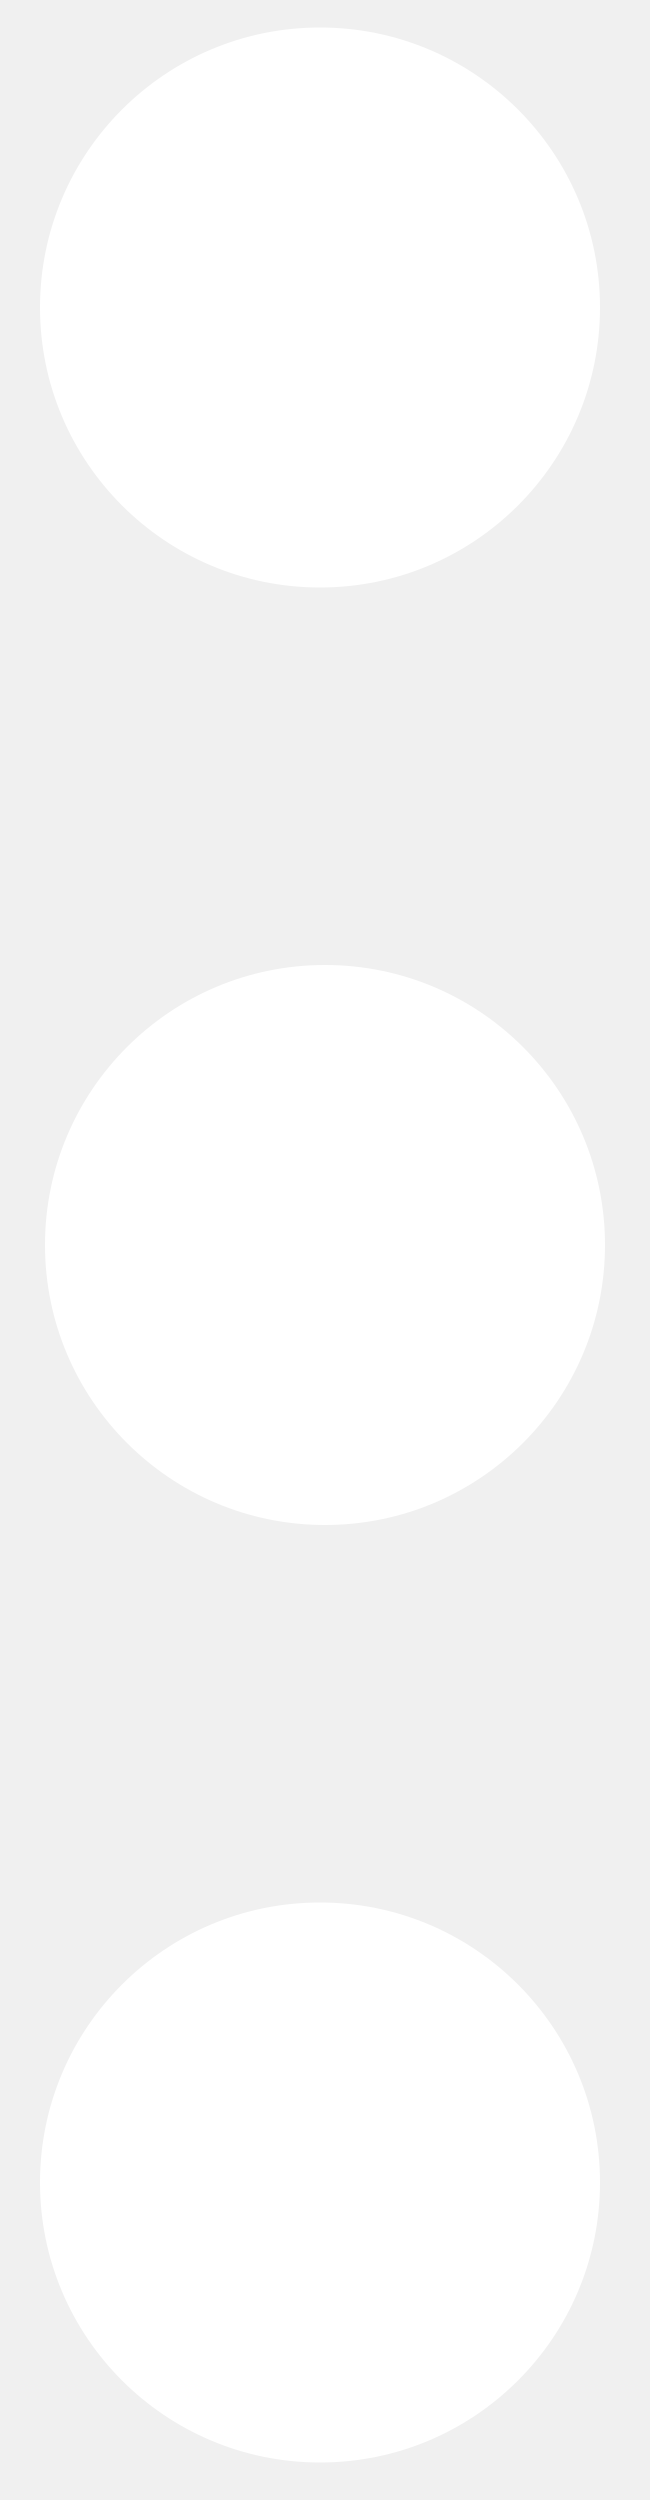
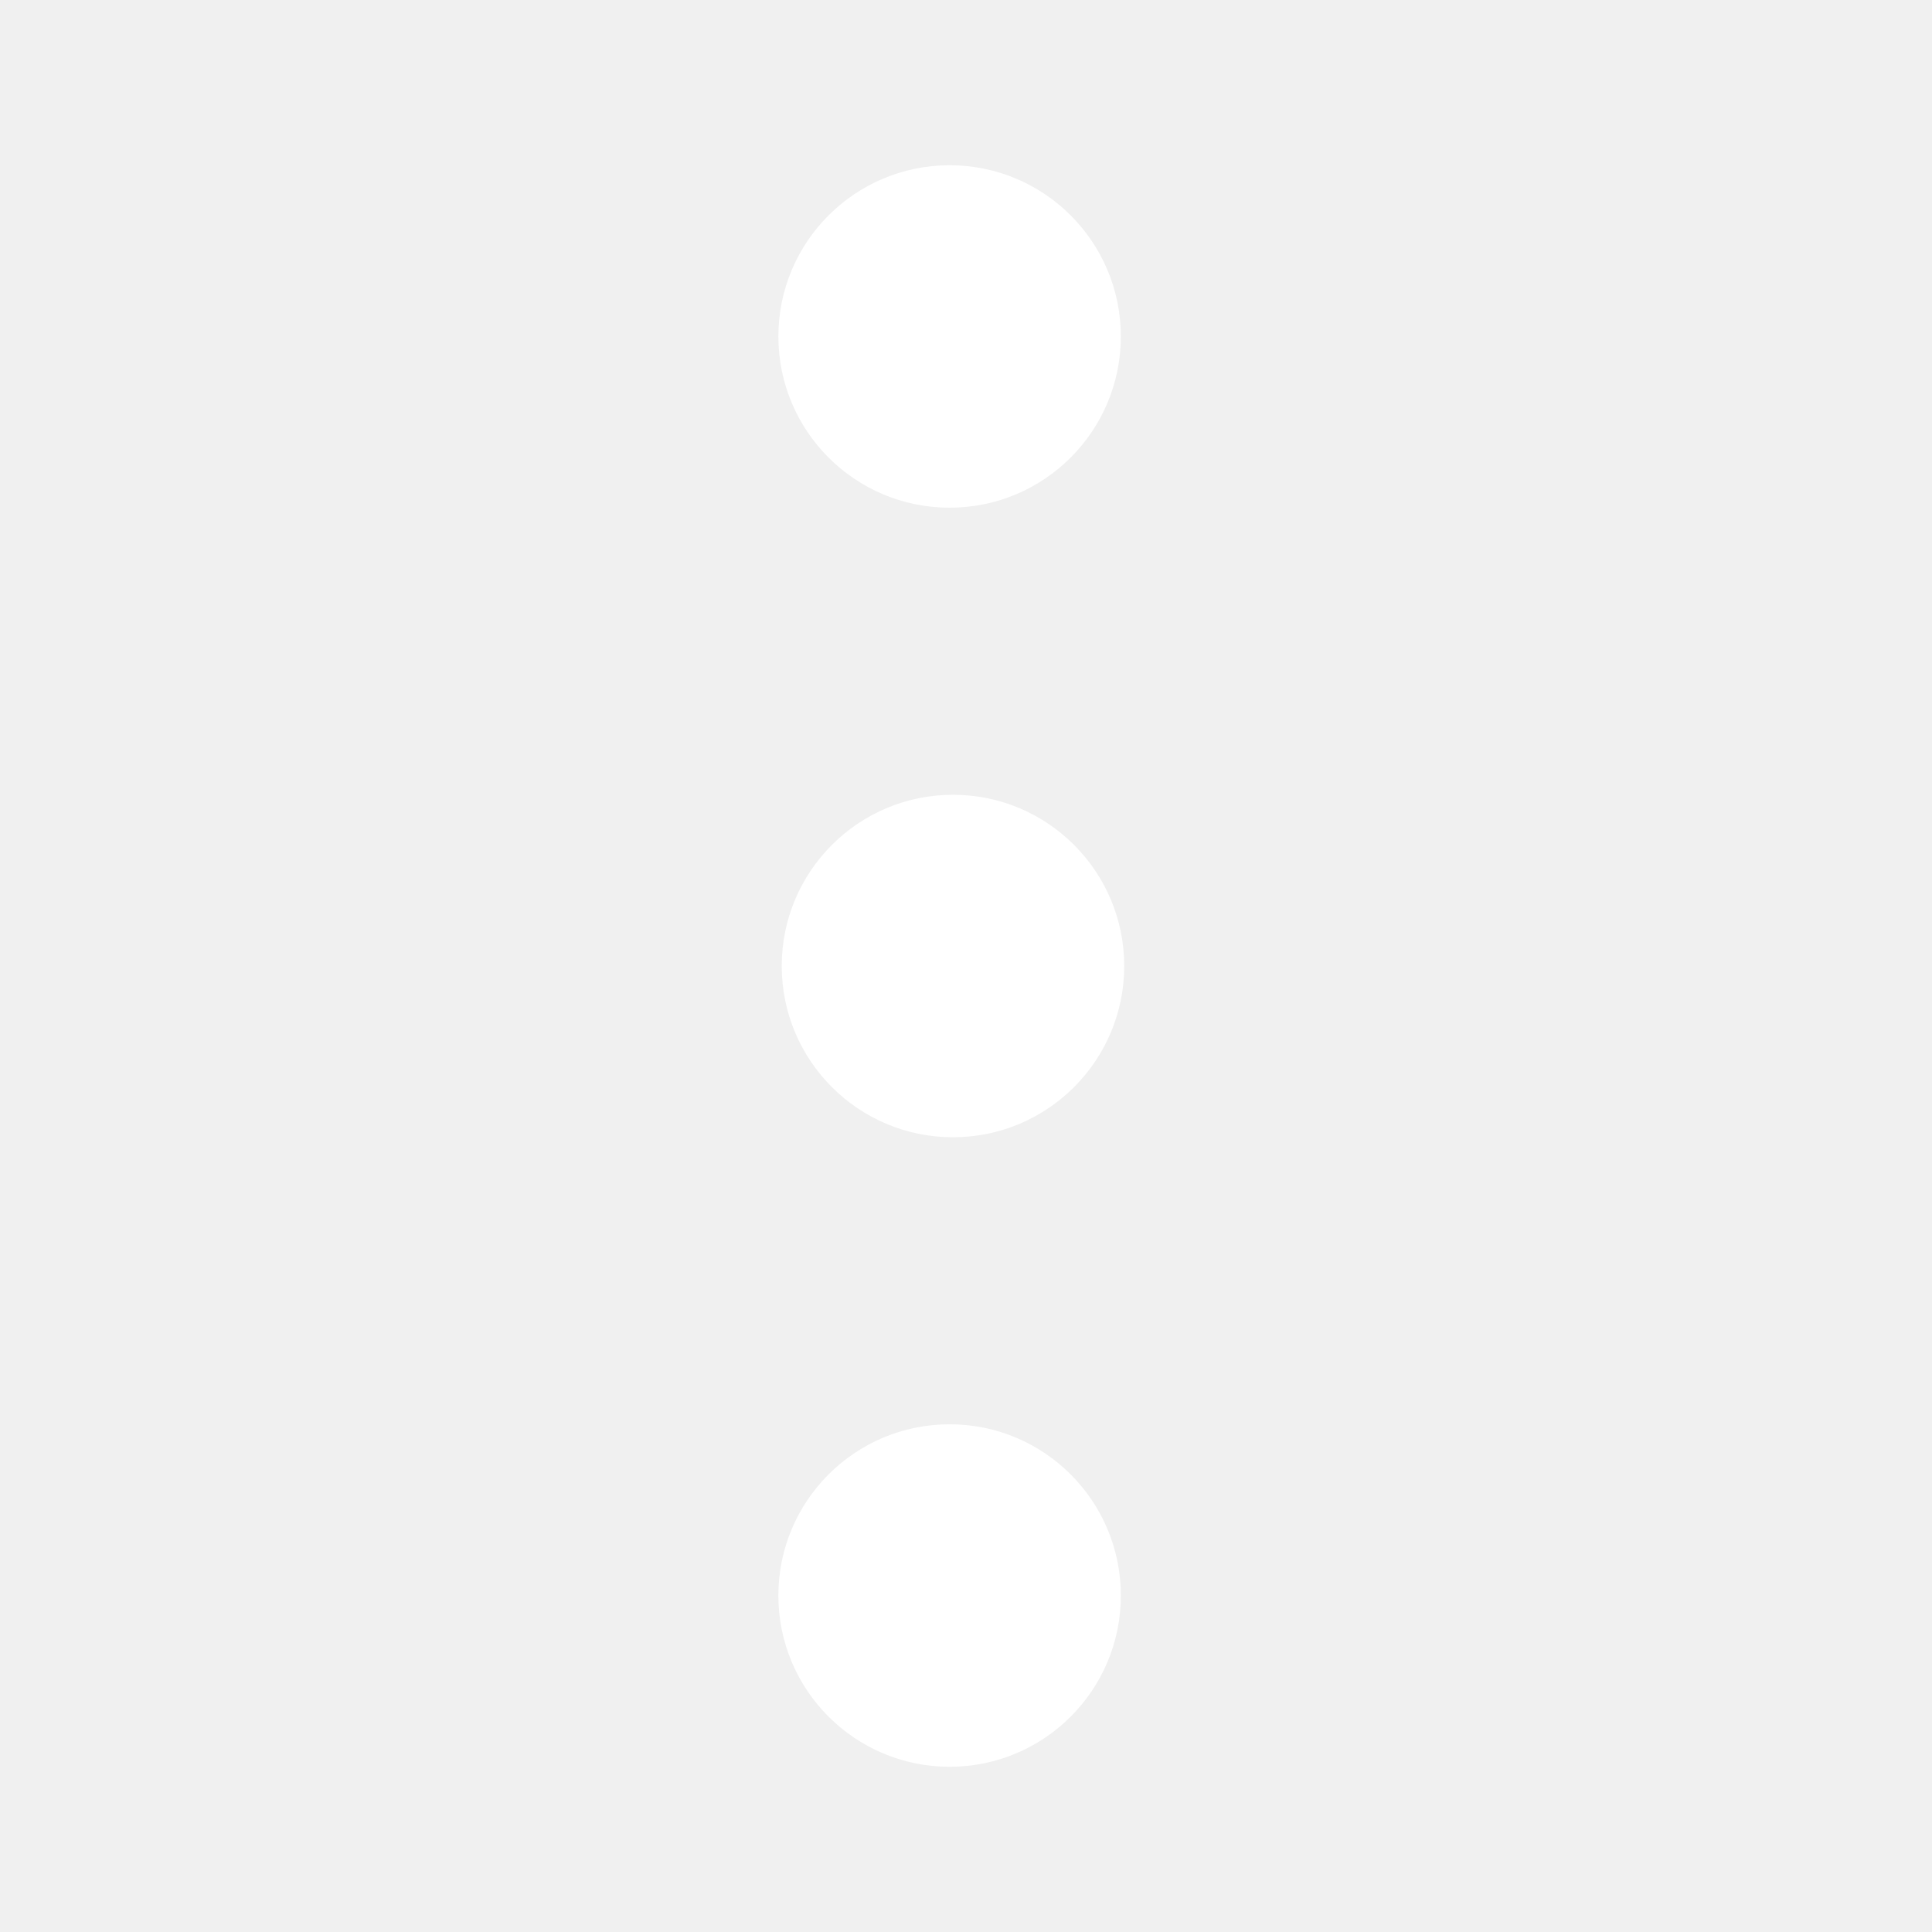
- <svg xmlns="http://www.w3.org/2000/svg" version="1.1" id="Layer_1" x="0px" y="0px" viewBox="0 0 26 100" style="enable-background:new 0 0 26 100;" xml:space="preserve">
-   <style type="text/css">
- 	.st0{fill:#FFFFFF;}
- </style>
-   <circle class="st0" cx="12.8" cy="12.3" r="11.2" />
-   <circle class="st0" cx="13" cy="49.8" r="11.2" />
-   <circle class="st0" cx="12.8" cy="87.3" r="11.2" />
+ <svg xmlns="http://www.w3.org/2000/svg" version="1.1" id="Layer_1" x="0px" y="0px" width="128px" height="128px" viewBox="0 0 128 128" enable-background="new 0 0 128 128" xml:space="preserve">
+   <circle fill="#FFFFFF" cx="62.914" cy="22.292" r="11.344" />
+   <circle fill="#FFFFFF" cx="63.137" cy="64.001" r="11.345" />
+   <circle fill="#FFFFFF" cx="62.914" cy="105.708" r="11.345" />
</svg>
